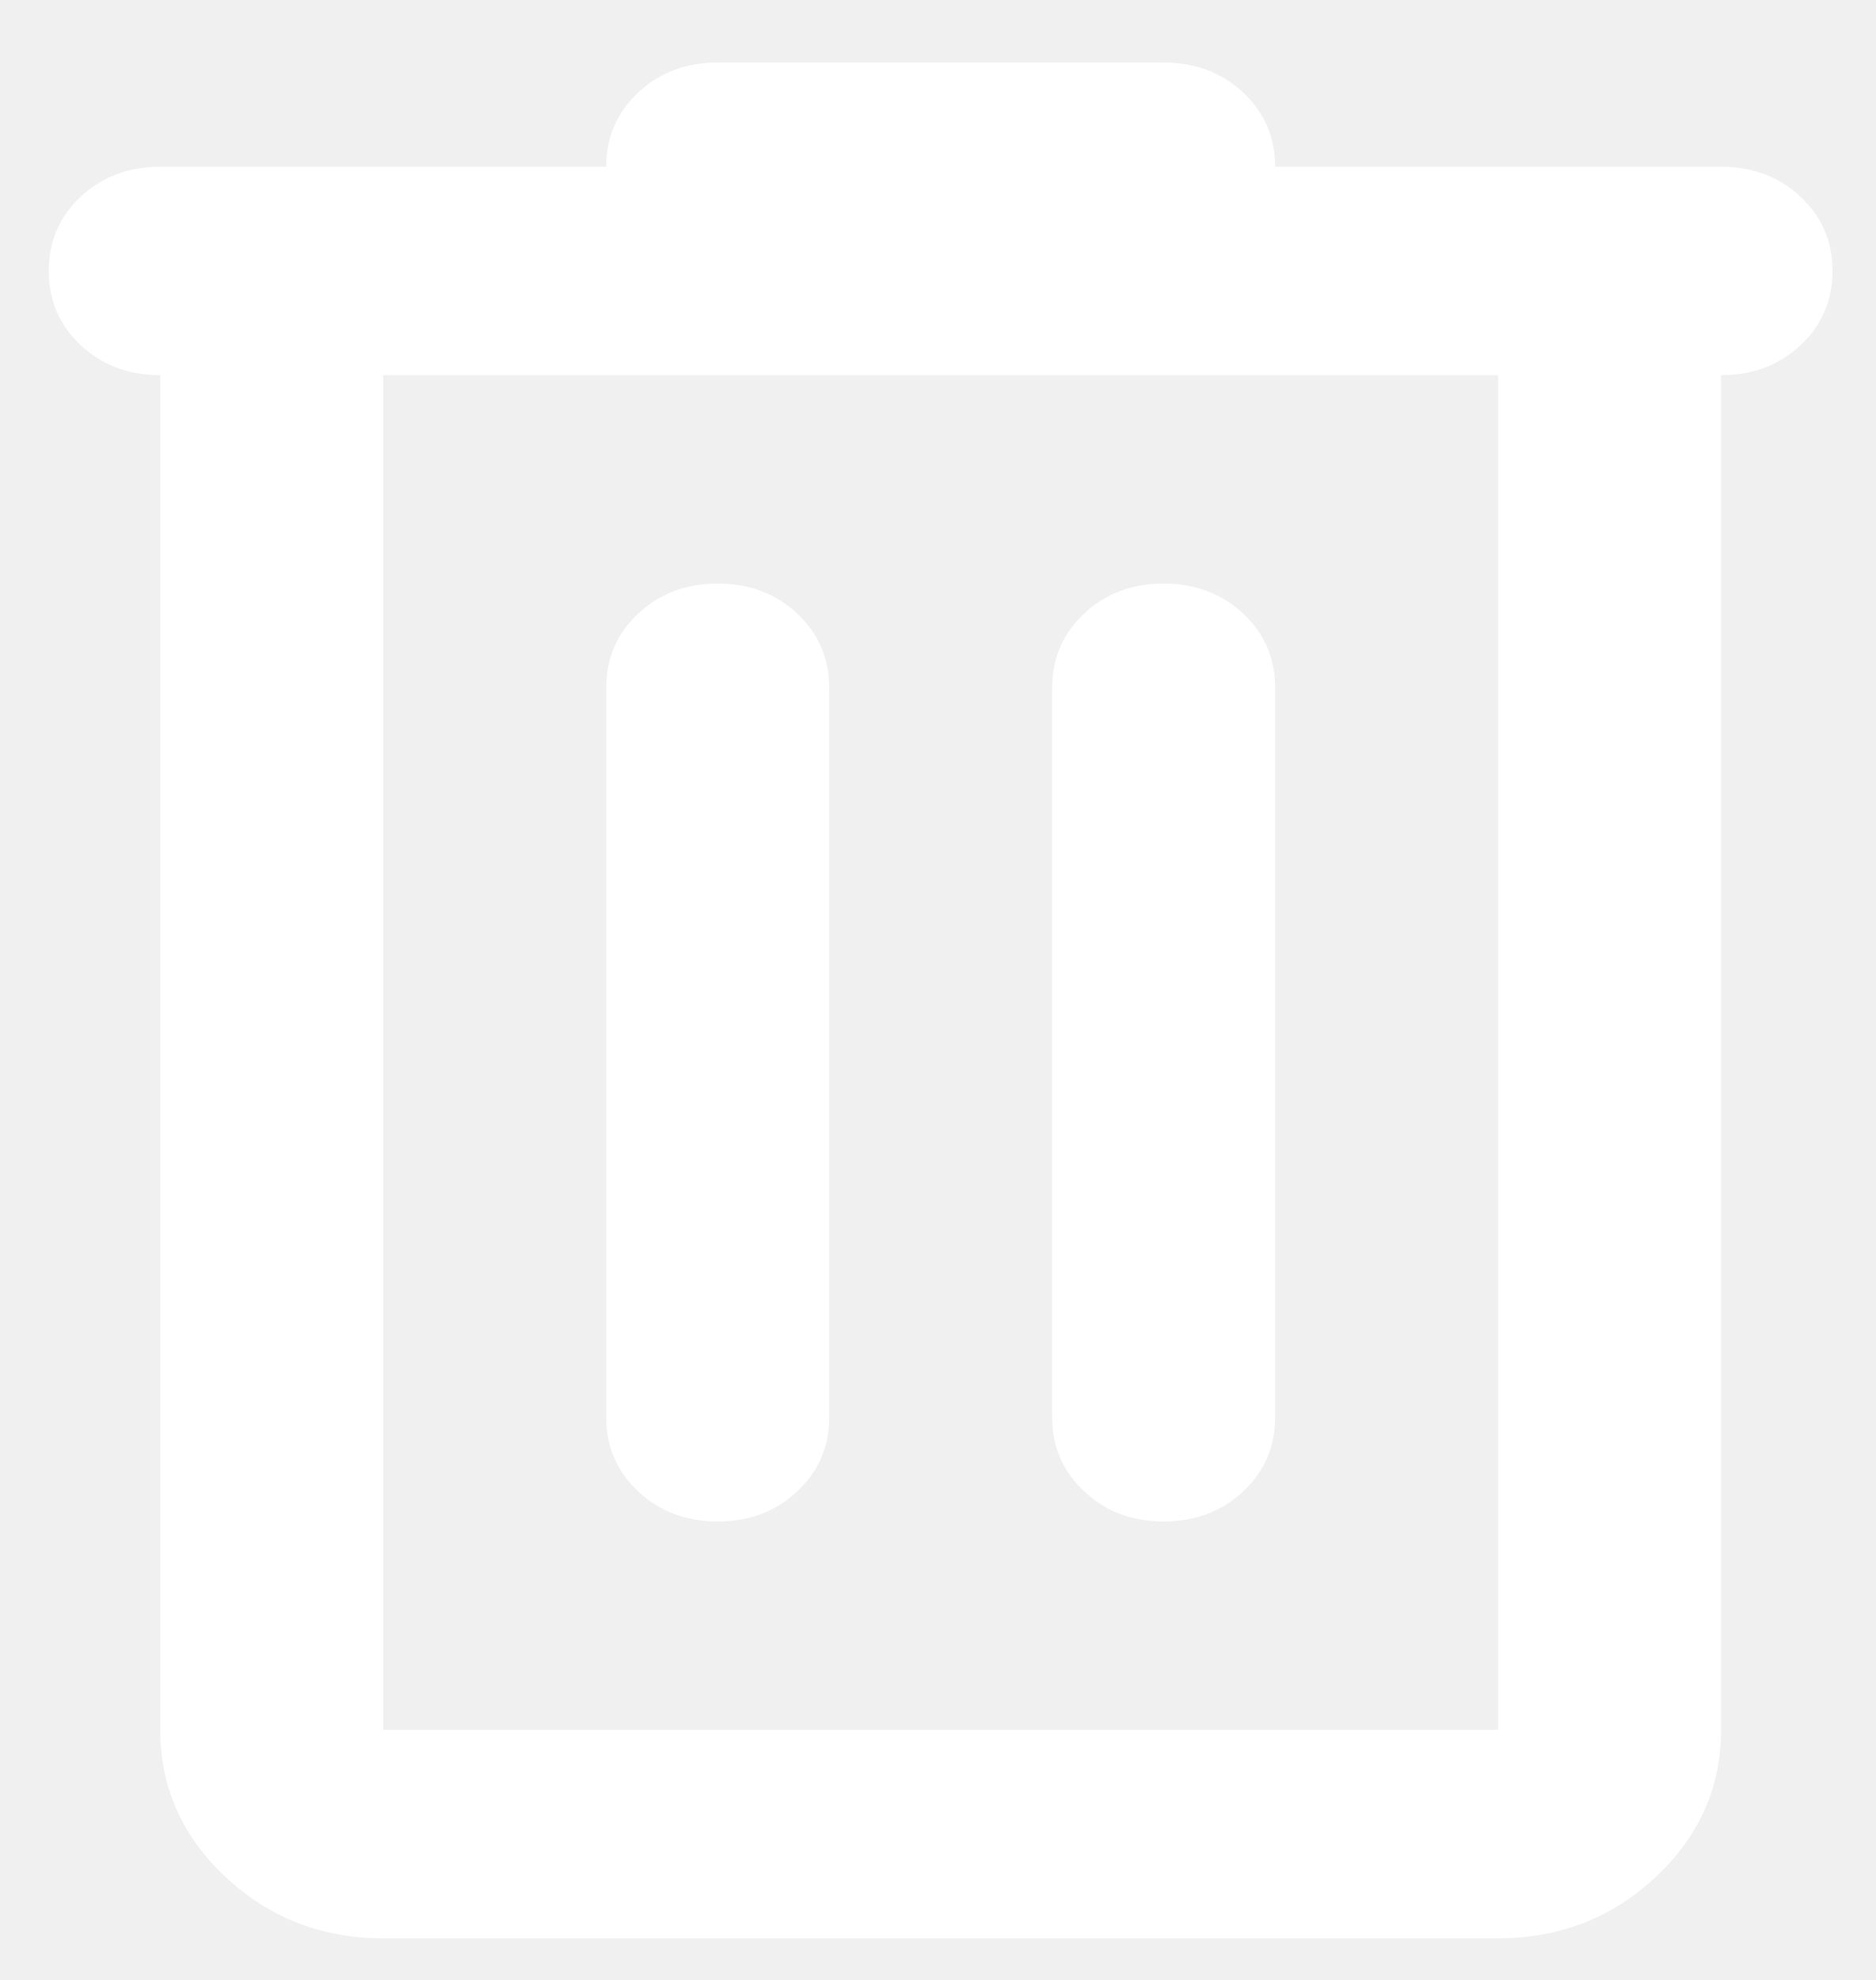
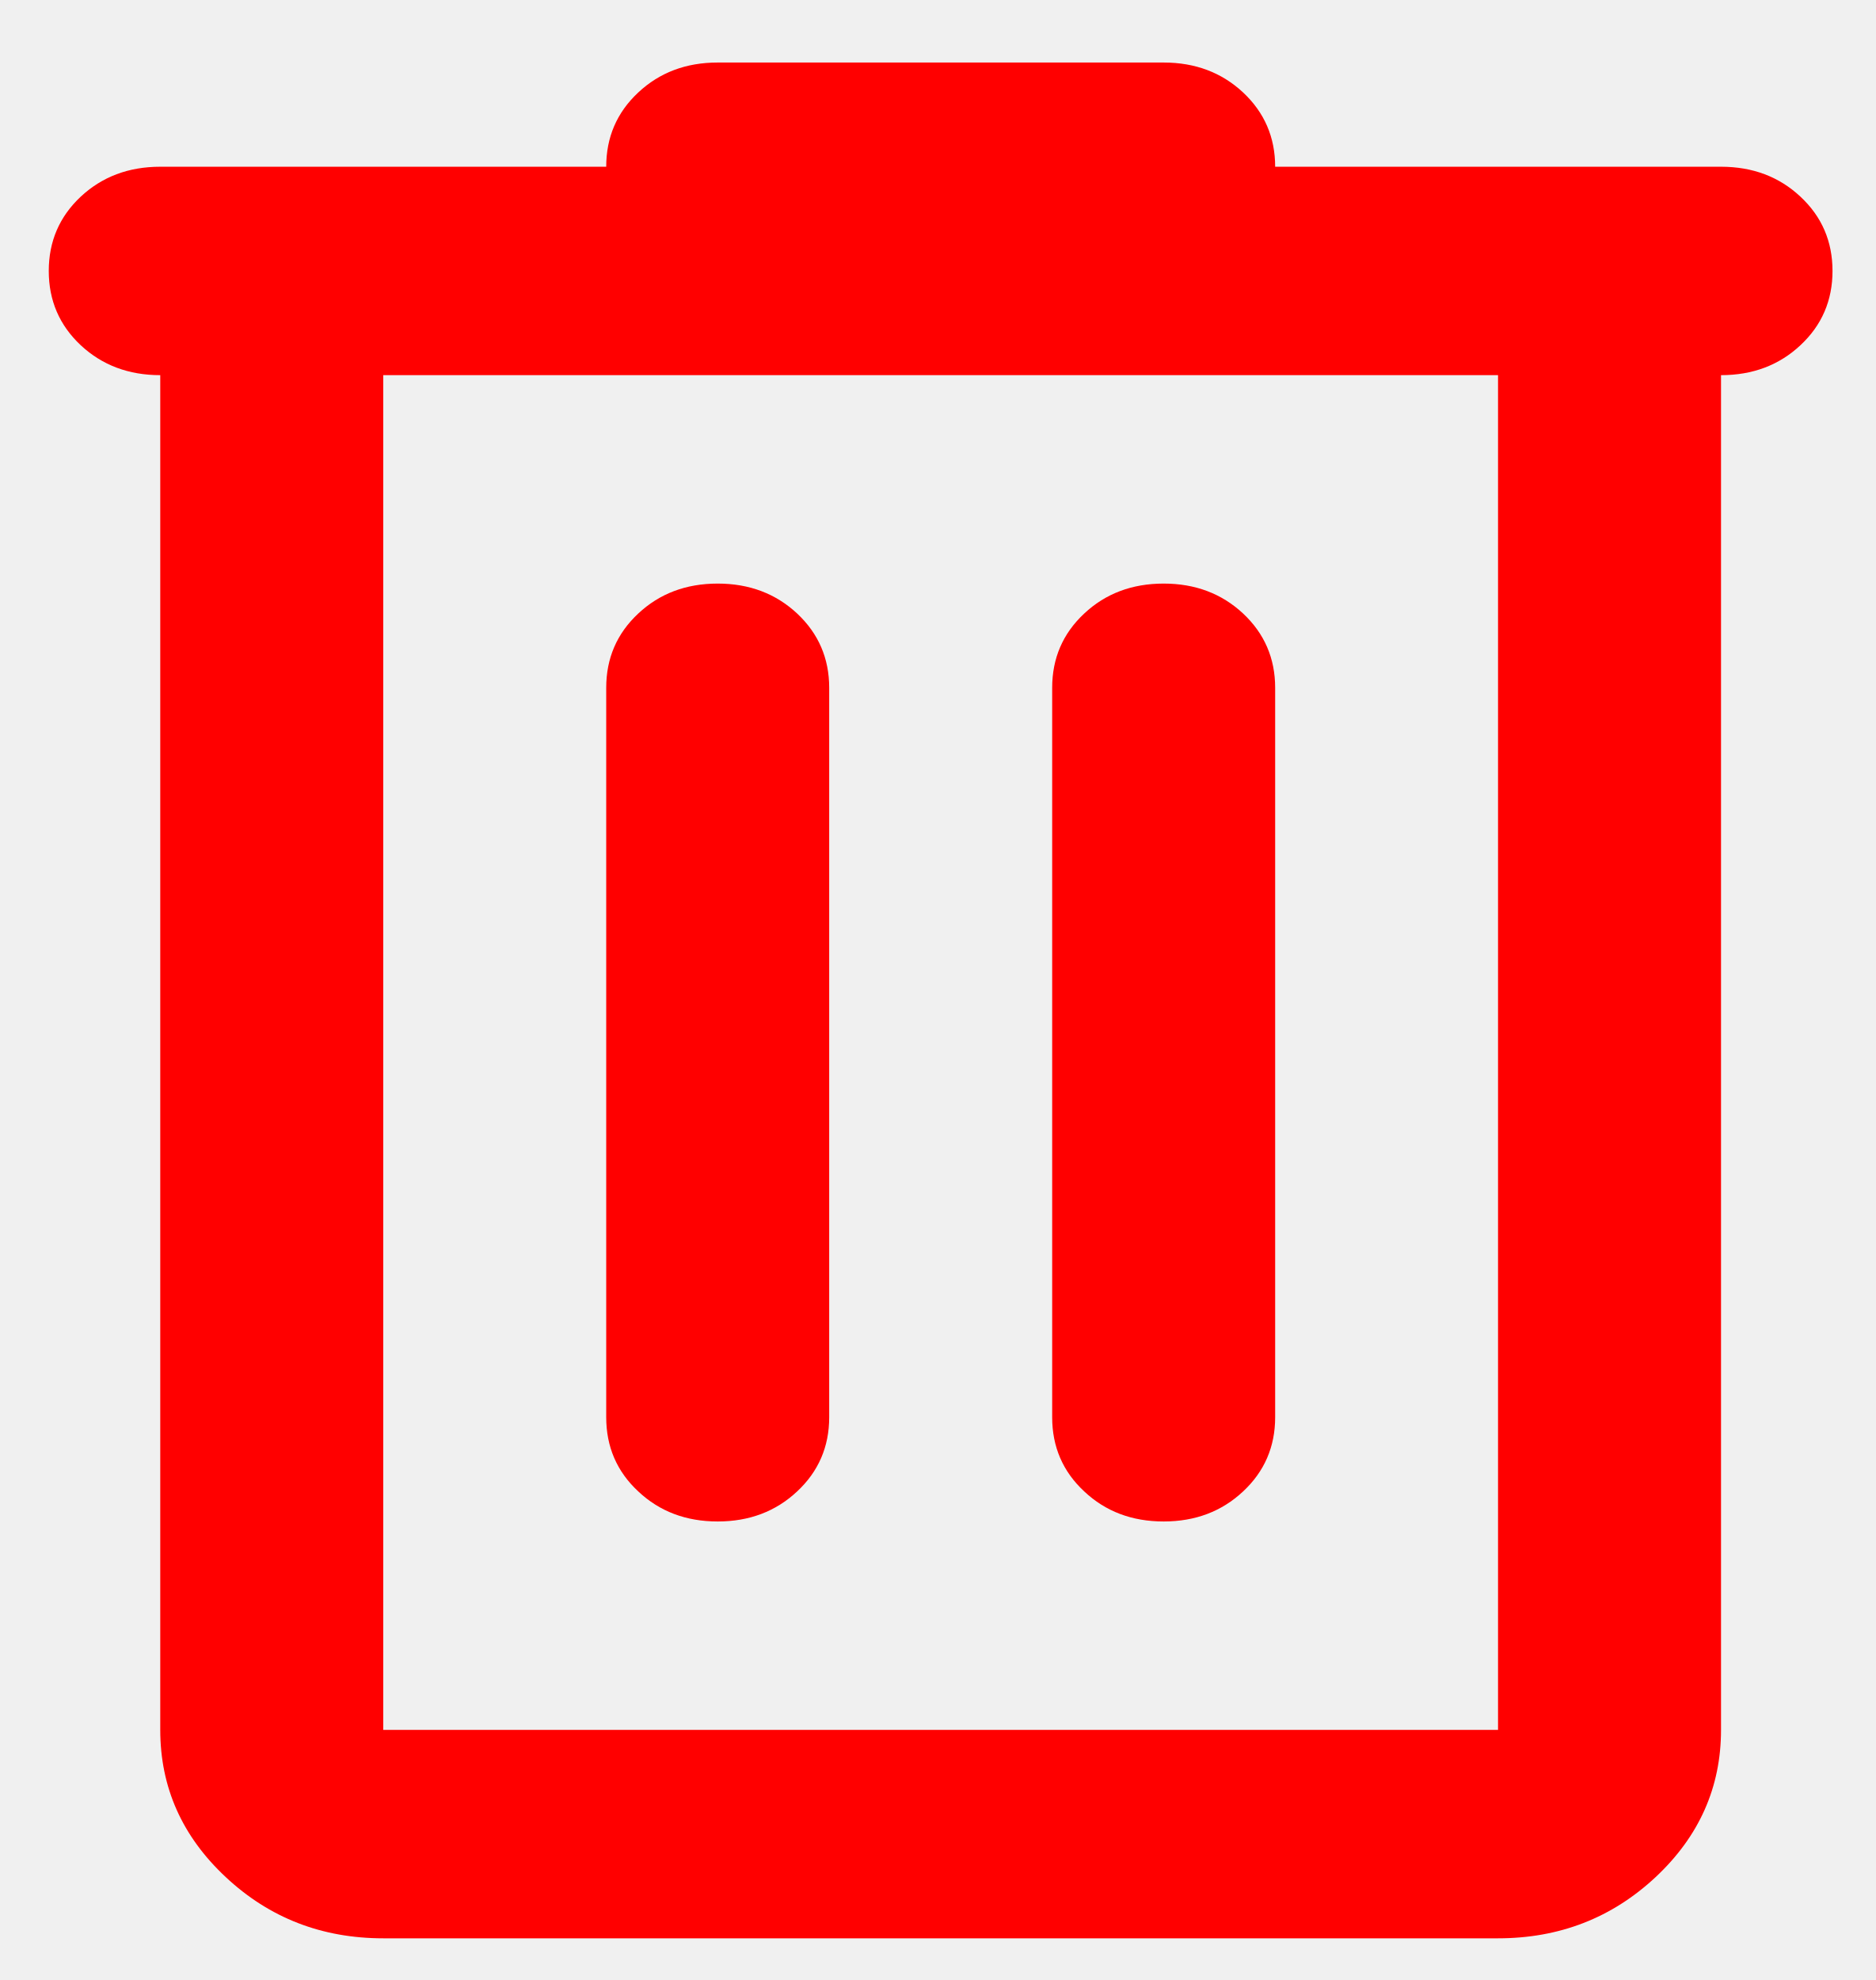
<svg xmlns="http://www.w3.org/2000/svg" width="18" height="19" viewBox="0 0 18 19" fill="none">
-   <path d="M3.678 18.6C3.089 18.6 2.585 18.404 2.167 18.013C1.747 17.621 1.538 17.15 1.538 16.6V3.6C1.234 3.6 0.98 3.504 0.775 3.313C0.57 3.121 0.468 2.883 0.468 2.6C0.468 2.317 0.57 2.079 0.775 1.887C0.98 1.696 1.234 1.6 1.538 1.6H5.818C5.818 1.317 5.92 1.079 6.126 0.887C6.33 0.696 6.584 0.6 6.888 0.6H11.168C11.471 0.6 11.725 0.696 11.93 0.887C12.135 1.079 12.238 1.317 12.238 1.6H16.517C16.821 1.6 17.075 1.696 17.279 1.887C17.485 2.079 17.587 2.317 17.587 2.6C17.587 2.883 17.485 3.121 17.279 3.313C17.075 3.504 16.821 3.6 16.517 3.6V16.6C16.517 17.15 16.308 17.621 15.889 18.013C15.47 18.404 14.966 18.6 14.377 18.6H3.678ZM3.678 3.6V16.6H14.377V3.6H3.678ZM5.818 13.6C5.818 13.883 5.92 14.121 6.126 14.312C6.33 14.504 6.584 14.6 6.888 14.6C7.191 14.6 7.445 14.504 7.65 14.312C7.855 14.121 7.958 13.883 7.958 13.6V6.6C7.958 6.317 7.855 6.079 7.65 5.887C7.445 5.696 7.191 5.6 6.888 5.6C6.584 5.6 6.33 5.696 6.126 5.887C5.92 6.079 5.818 6.317 5.818 6.6V13.6ZM10.098 13.6C10.098 13.883 10.2 14.121 10.406 14.312C10.61 14.504 10.864 14.6 11.168 14.6C11.471 14.6 11.725 14.504 11.93 14.312C12.135 14.121 12.238 13.883 12.238 13.6V6.6C12.238 6.317 12.135 6.079 11.93 5.887C11.725 5.696 11.471 5.6 11.168 5.6C10.864 5.6 10.61 5.696 10.406 5.887C10.2 6.079 10.098 6.317 10.098 6.6V13.6ZM3.678 3.6V16.6V3.6Z" fill="white" />
+   <path d="M3.678 18.6C3.089 18.6 2.585 18.404 2.167 18.013C1.747 17.621 1.538 17.15 1.538 16.6V3.6C1.234 3.6 0.98 3.504 0.775 3.313C0.57 3.121 0.468 2.883 0.468 2.6C0.468 2.317 0.57 2.079 0.775 1.887C0.98 1.696 1.234 1.6 1.538 1.6H5.818C5.818 1.317 5.92 1.079 6.126 0.887C6.33 0.696 6.584 0.6 6.888 0.6H11.168C11.471 0.6 11.725 0.696 11.93 0.887C12.135 1.079 12.238 1.317 12.238 1.6H16.517C16.821 1.6 17.075 1.696 17.279 1.887C17.485 2.079 17.587 2.317 17.587 2.6C17.587 2.883 17.485 3.121 17.279 3.313C17.075 3.504 16.821 3.6 16.517 3.6V16.6C16.517 17.15 16.308 17.621 15.889 18.013C15.47 18.404 14.966 18.6 14.377 18.6H3.678ZM3.678 3.6V16.6H14.377V3.6H3.678ZM5.818 13.6C5.818 13.883 5.92 14.121 6.126 14.312C6.33 14.504 6.584 14.6 6.888 14.6C7.191 14.6 7.445 14.504 7.65 14.312C7.855 14.121 7.958 13.883 7.958 13.6V6.6C7.958 6.317 7.855 6.079 7.65 5.887C7.445 5.696 7.191 5.6 6.888 5.6C6.584 5.6 6.33 5.696 6.126 5.887C5.92 6.079 5.818 6.317 5.818 6.6V13.6ZM10.098 13.6C10.098 13.883 10.2 14.121 10.406 14.312C10.61 14.504 10.864 14.6 11.168 14.6C11.471 14.6 11.725 14.504 11.93 14.312C12.135 14.121 12.238 13.883 12.238 13.6V6.6C12.238 6.317 12.135 6.079 11.93 5.887C11.725 5.696 11.471 5.6 11.168 5.6C10.864 5.6 10.61 5.696 10.406 5.887C10.2 6.079 10.098 6.317 10.098 6.6V13.6ZM3.678 3.6V16.6V3.6Z" fill="#FF0000" />
</svg>
